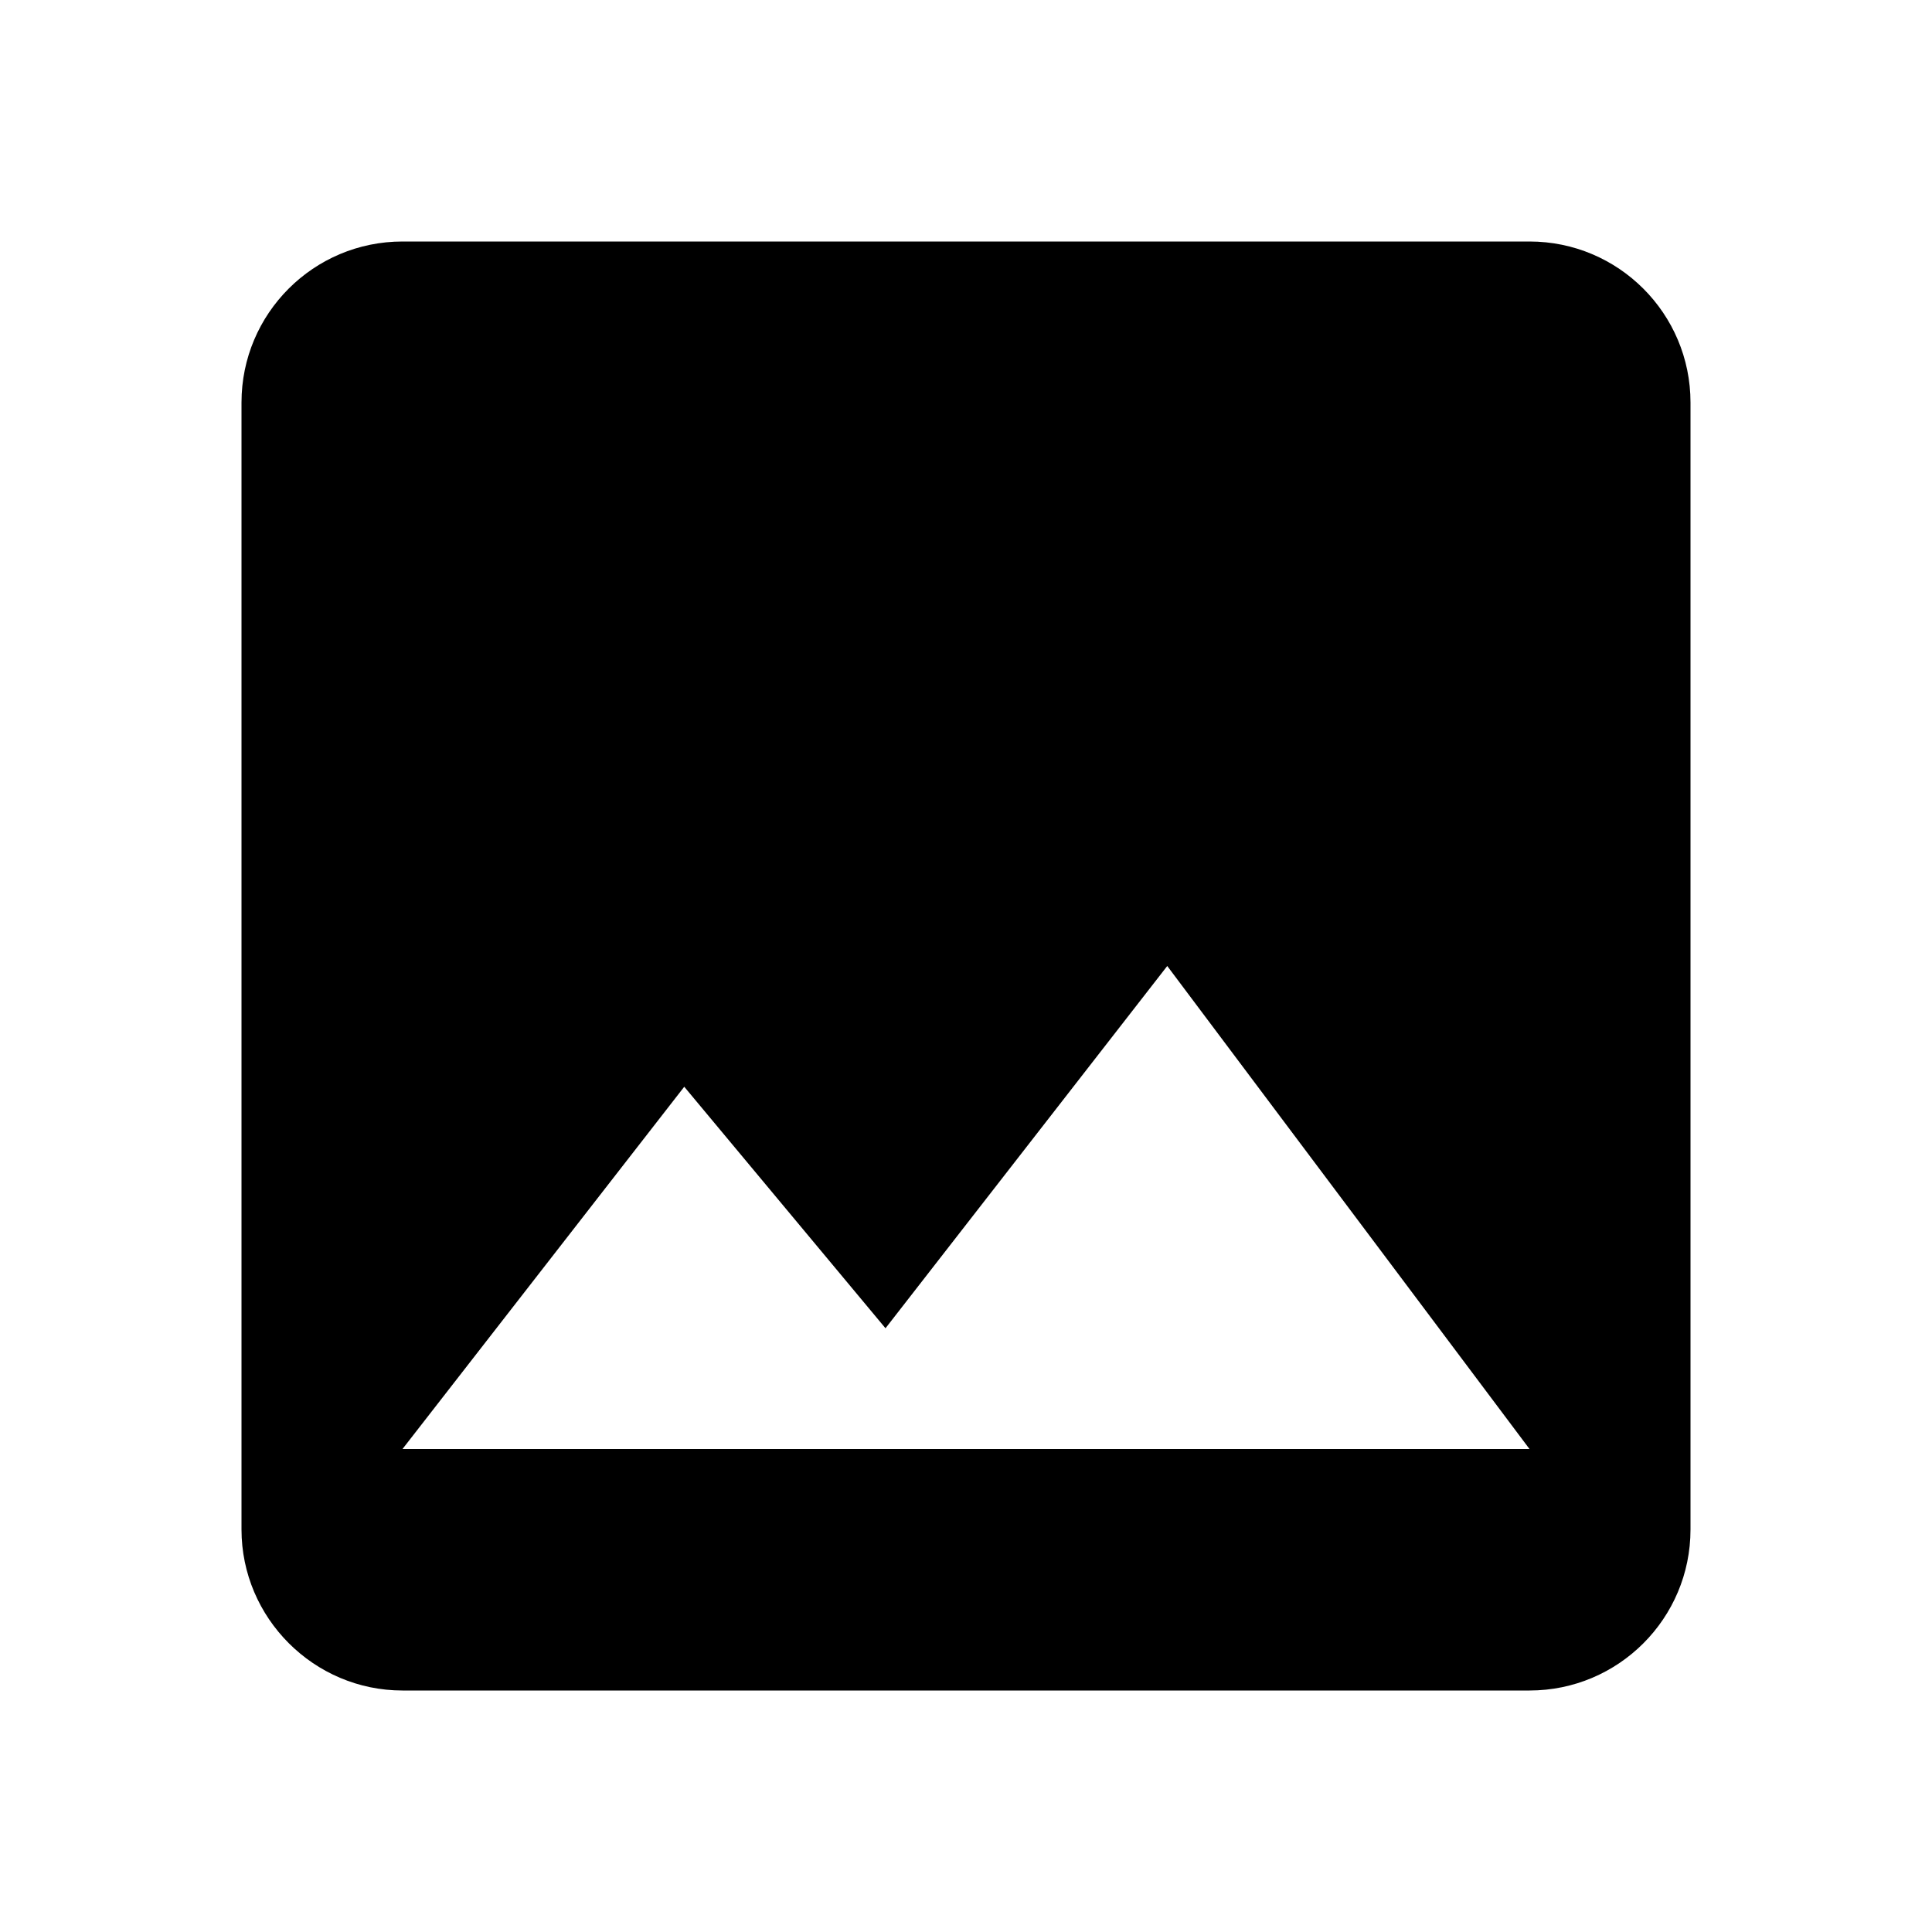
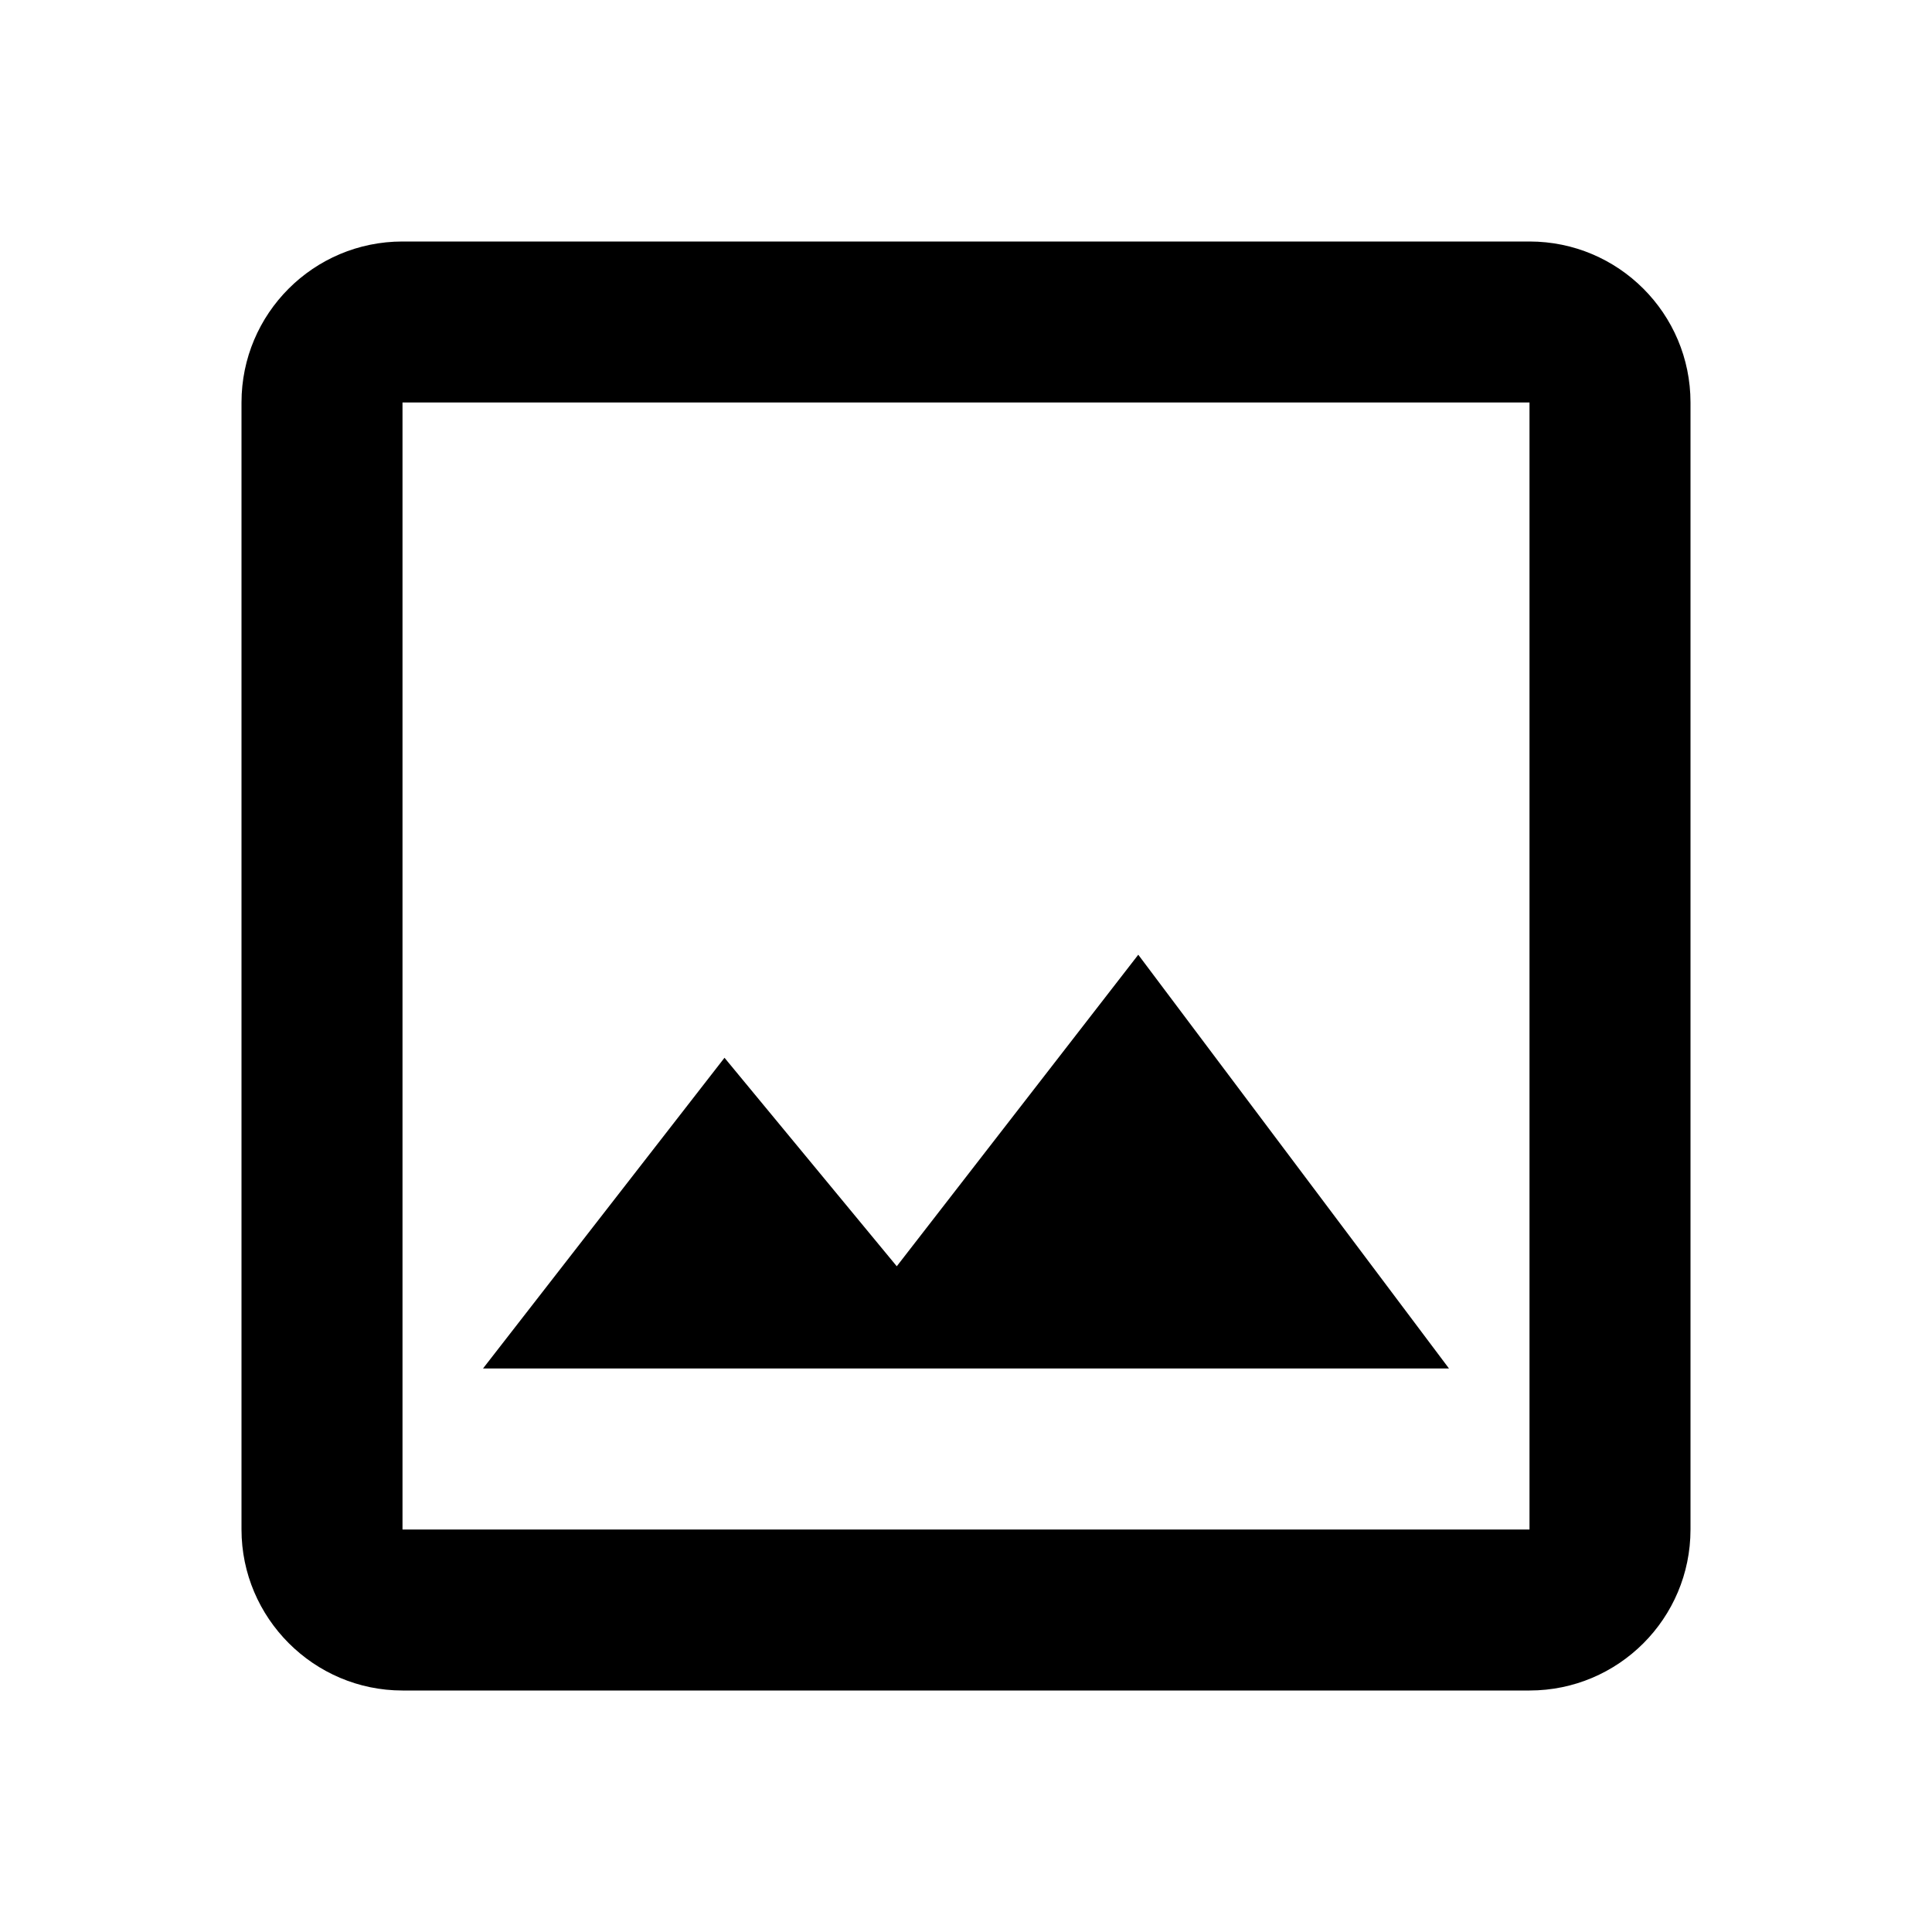
<svg xmlns="http://www.w3.org/2000/svg" viewBox="0 0 24 24">
-   <path d="M0 0h24v24H0z" fill="none" />
-   <path d="M21 19V5a2 2 0 0 0-2-2H5a2 2 0 0 0-2 2v14c0 1.1.9 2 2 2h14a2 2 0 0 0 2-2zM8.5 13.5l2.5 3 3.5-4.5 4.5 6H5l3.5-4.5z" />
+   <path fill="none" d="M0 0h24v24H0V0z" />
+   <path d="M19 5v14H5V5h14m0-2H5a2 2 0 0 0-2 2v14c0 1.1.9 2 2 2h14a2 2 0 0 0 2-2V5a2 2 0 0 0-2-2zm-4.86 8.86l-3 3.87L9 13.14 6 17h12l-3.86-5.14z" />
</svg>
